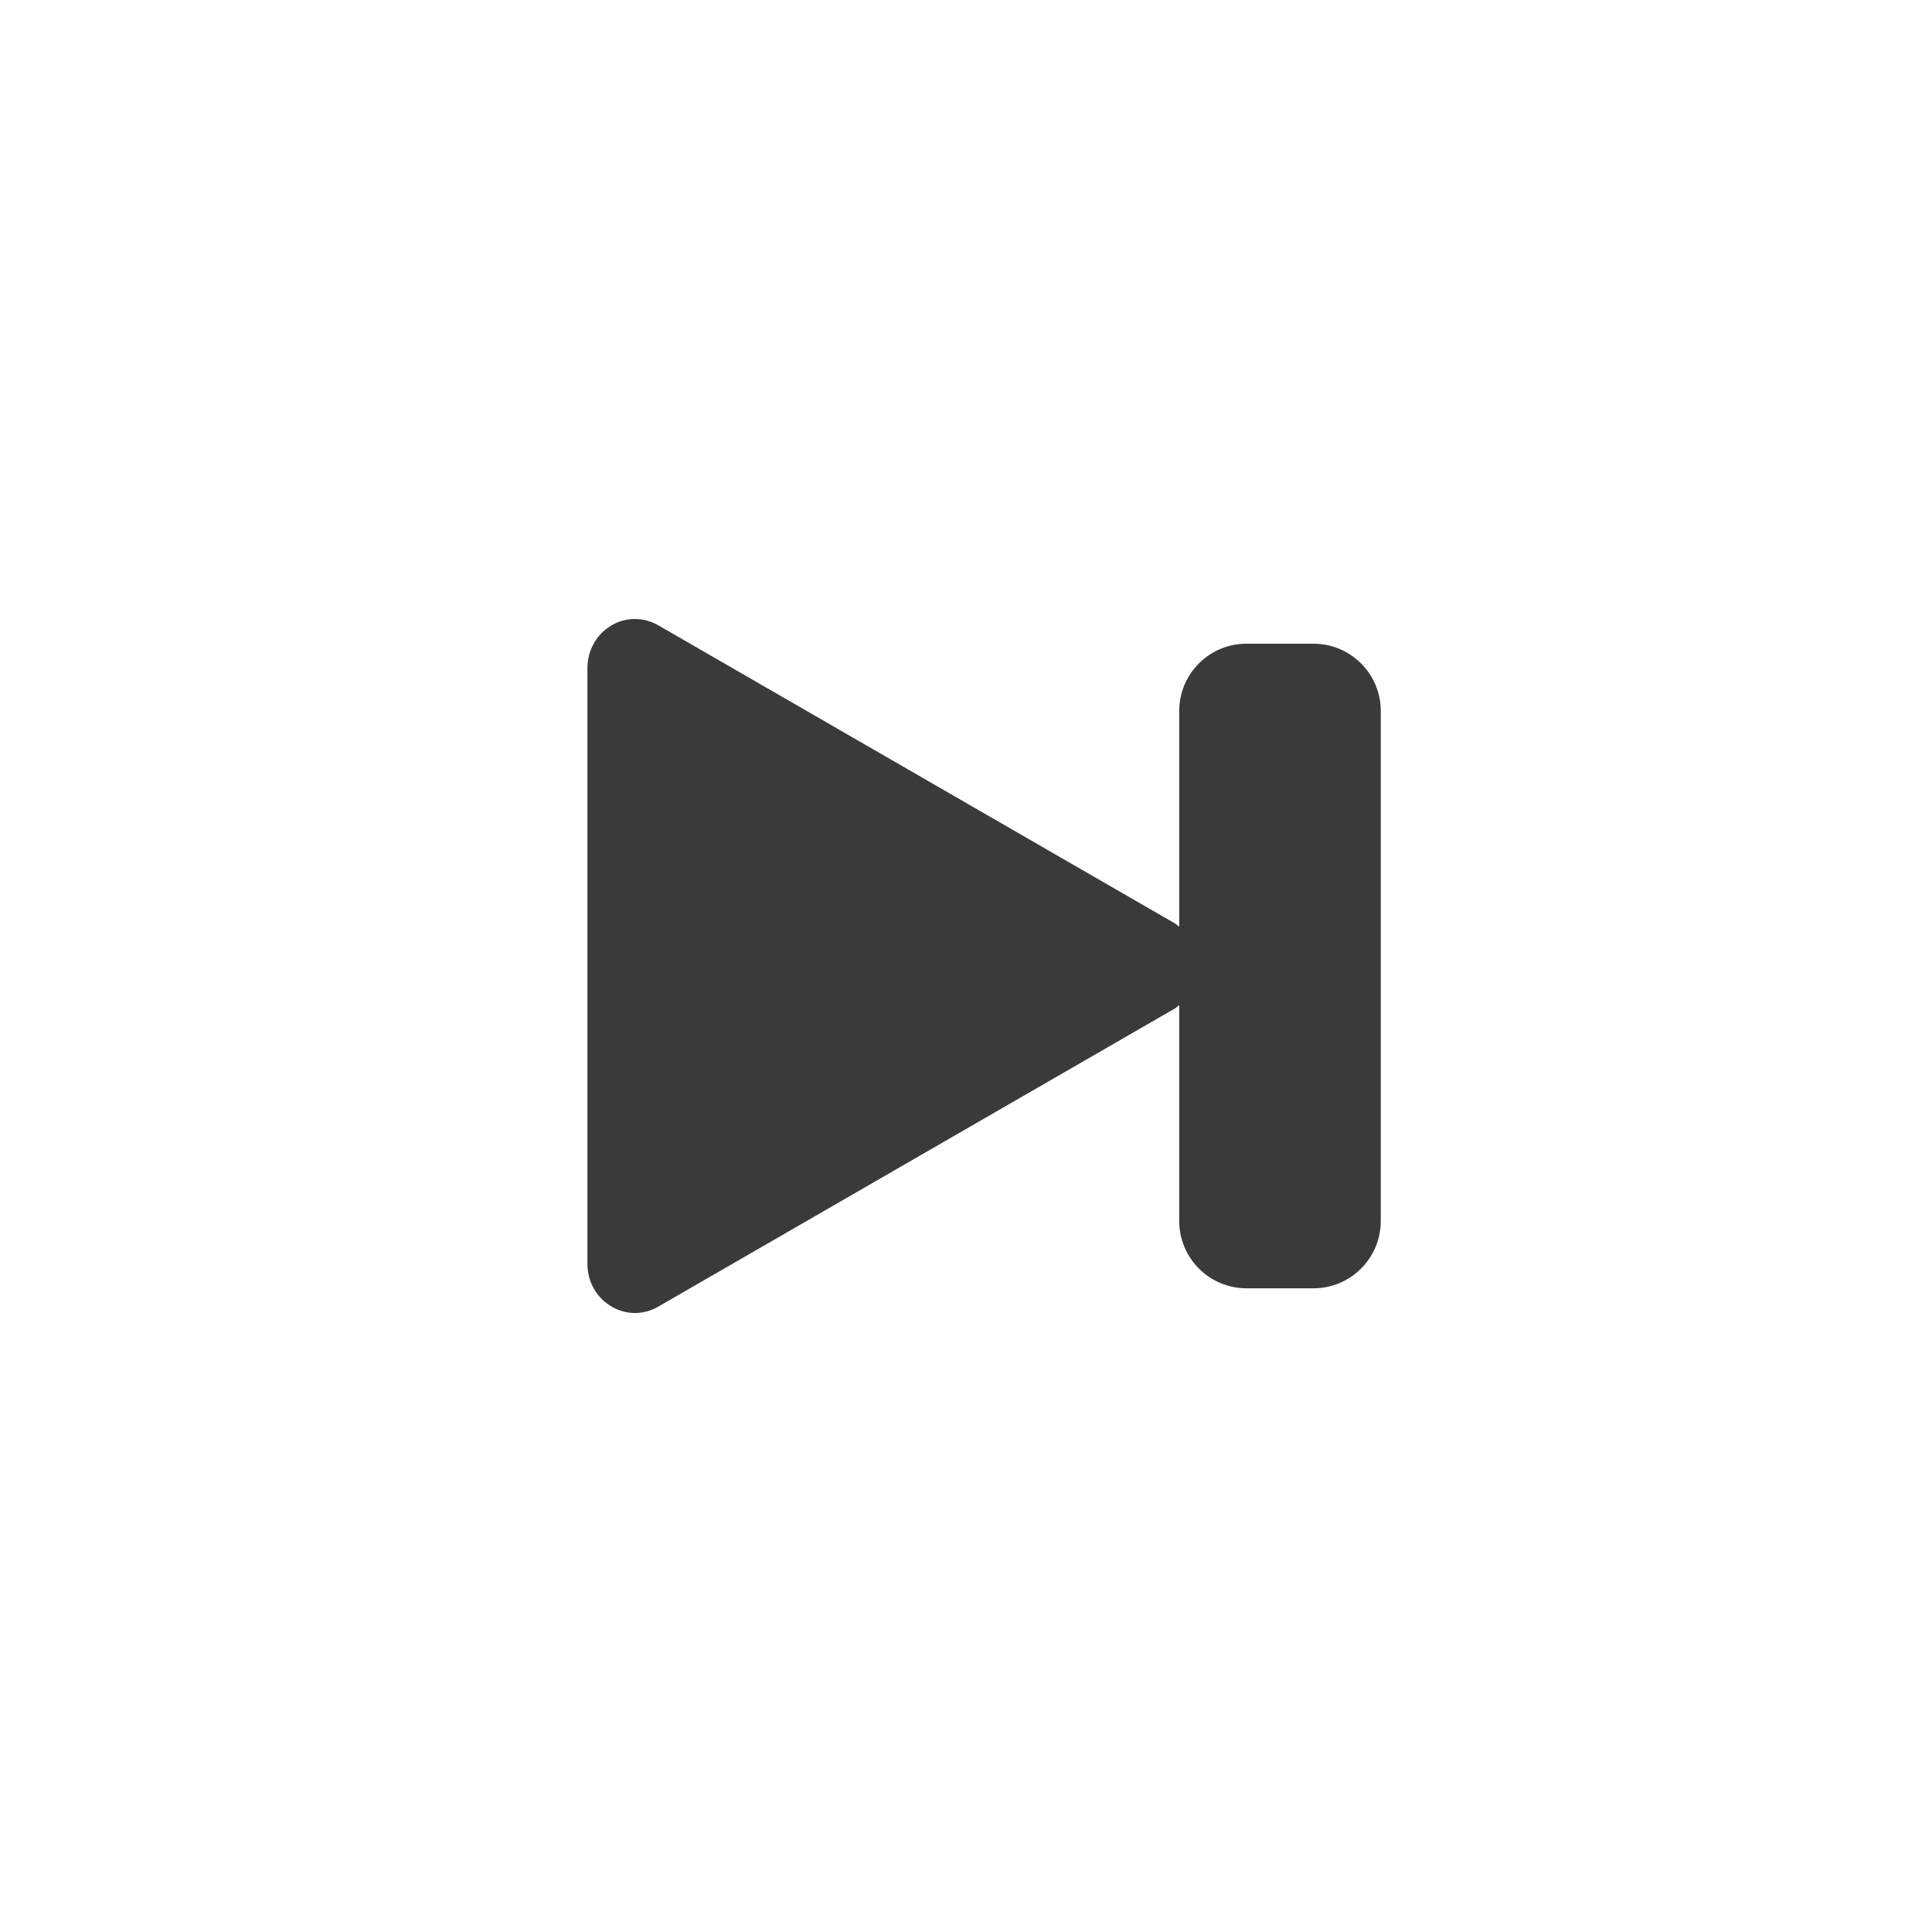
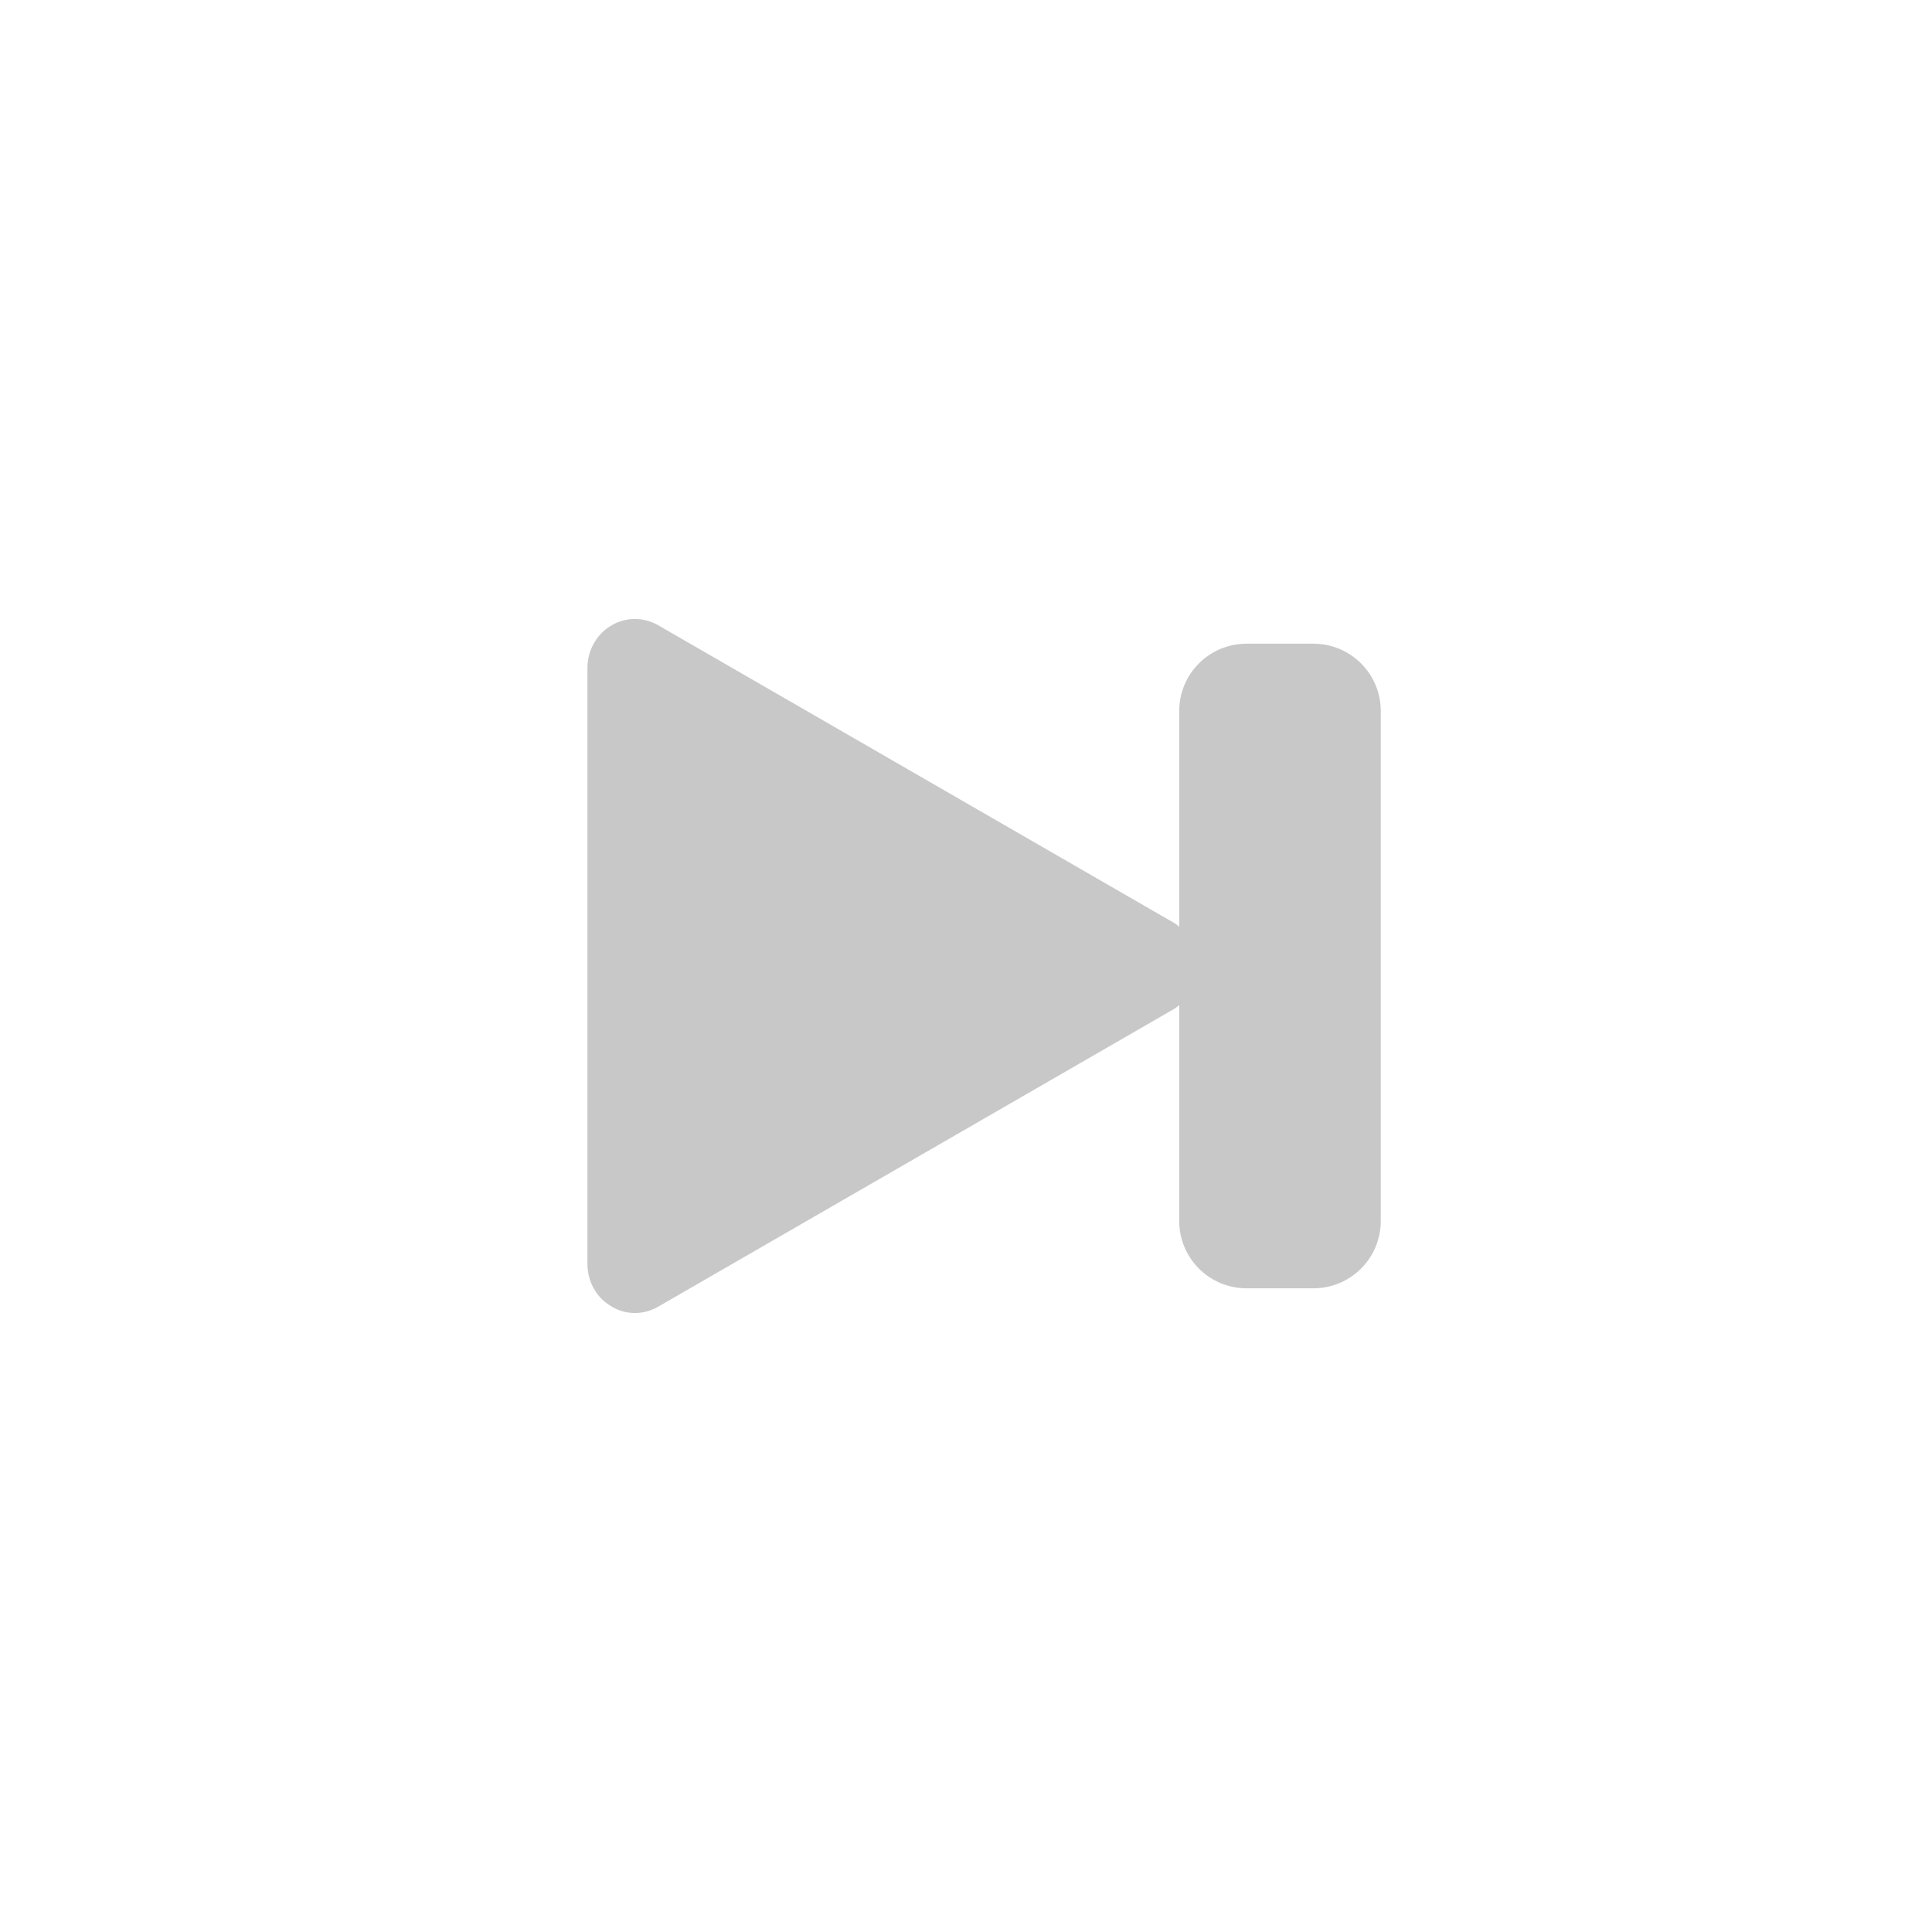
<svg xmlns="http://www.w3.org/2000/svg" version="1.1" x="0" y="0" width="103" height="103" viewBox="0, 0, 103, 103">
  <g id="Background">
    <rect x="0" y="0" width="103" height="103" fill="#000000" fill-opacity="0" />
  </g>
  <g id="Layer_1">
-     <path d="M70.028,34.318 L66.449,34.318 C64.473,34.318 62.868,35.925 62.868,37.899 L62.868,49.407 C62.783,49.344 62.707,49.268 62.613,49.215 L35.087,33.332 C34.706,33.115 34.276,33 33.843,33 C33.384,33 32.934,33.13 32.562,33.365 C31.794,33.826 31.317,34.685 31.317,35.609 L31.317,67.373 C31.317,68.307 31.778,69.146 32.53,69.607 C32.925,69.864 33.38,70 33.846,70 C34.279,70 34.708,69.883 35.087,69.664 L62.613,53.778 C62.708,53.724 62.783,53.646 62.868,53.581 L62.868,65.099 C62.868,67.074 64.473,68.682 66.45,68.682 L70.03,68.682 C72.004,68.682 73.612,67.074 73.612,65.099 L73.612,51.9 C73.612,51.897 73.612,51.895 73.612,51.895 L73.612,37.899 C73.612,35.925 72.004,34.318 70.028,34.318 z" fill="#3A3A39" />
+     <path d="M70.028,34.318 L66.449,34.318 C64.473,34.318 62.868,35.925 62.868,37.899 L62.868,49.407 C62.783,49.344 62.707,49.268 62.613,49.215 L35.087,33.332 C34.706,33.115 34.276,33 33.843,33 C33.384,33 32.934,33.13 32.562,33.365 C31.794,33.826 31.317,34.685 31.317,35.609 L31.317,67.373 C31.317,68.307 31.778,69.146 32.53,69.607 C32.925,69.864 33.38,70 33.846,70 C34.279,70 34.708,69.883 35.087,69.664 L62.613,53.778 C62.708,53.724 62.783,53.646 62.868,53.581 L62.868,65.099 C62.868,67.074 64.473,68.682 66.45,68.682 L70.03,68.682 C72.004,68.682 73.612,67.074 73.612,65.099 L73.612,51.9 C73.612,51.897 73.612,51.895 73.612,51.895 L73.612,37.899 C73.612,35.925 72.004,34.318 70.028,34.318 z" fill="#C8C8C8" />
  </g>
</svg>
